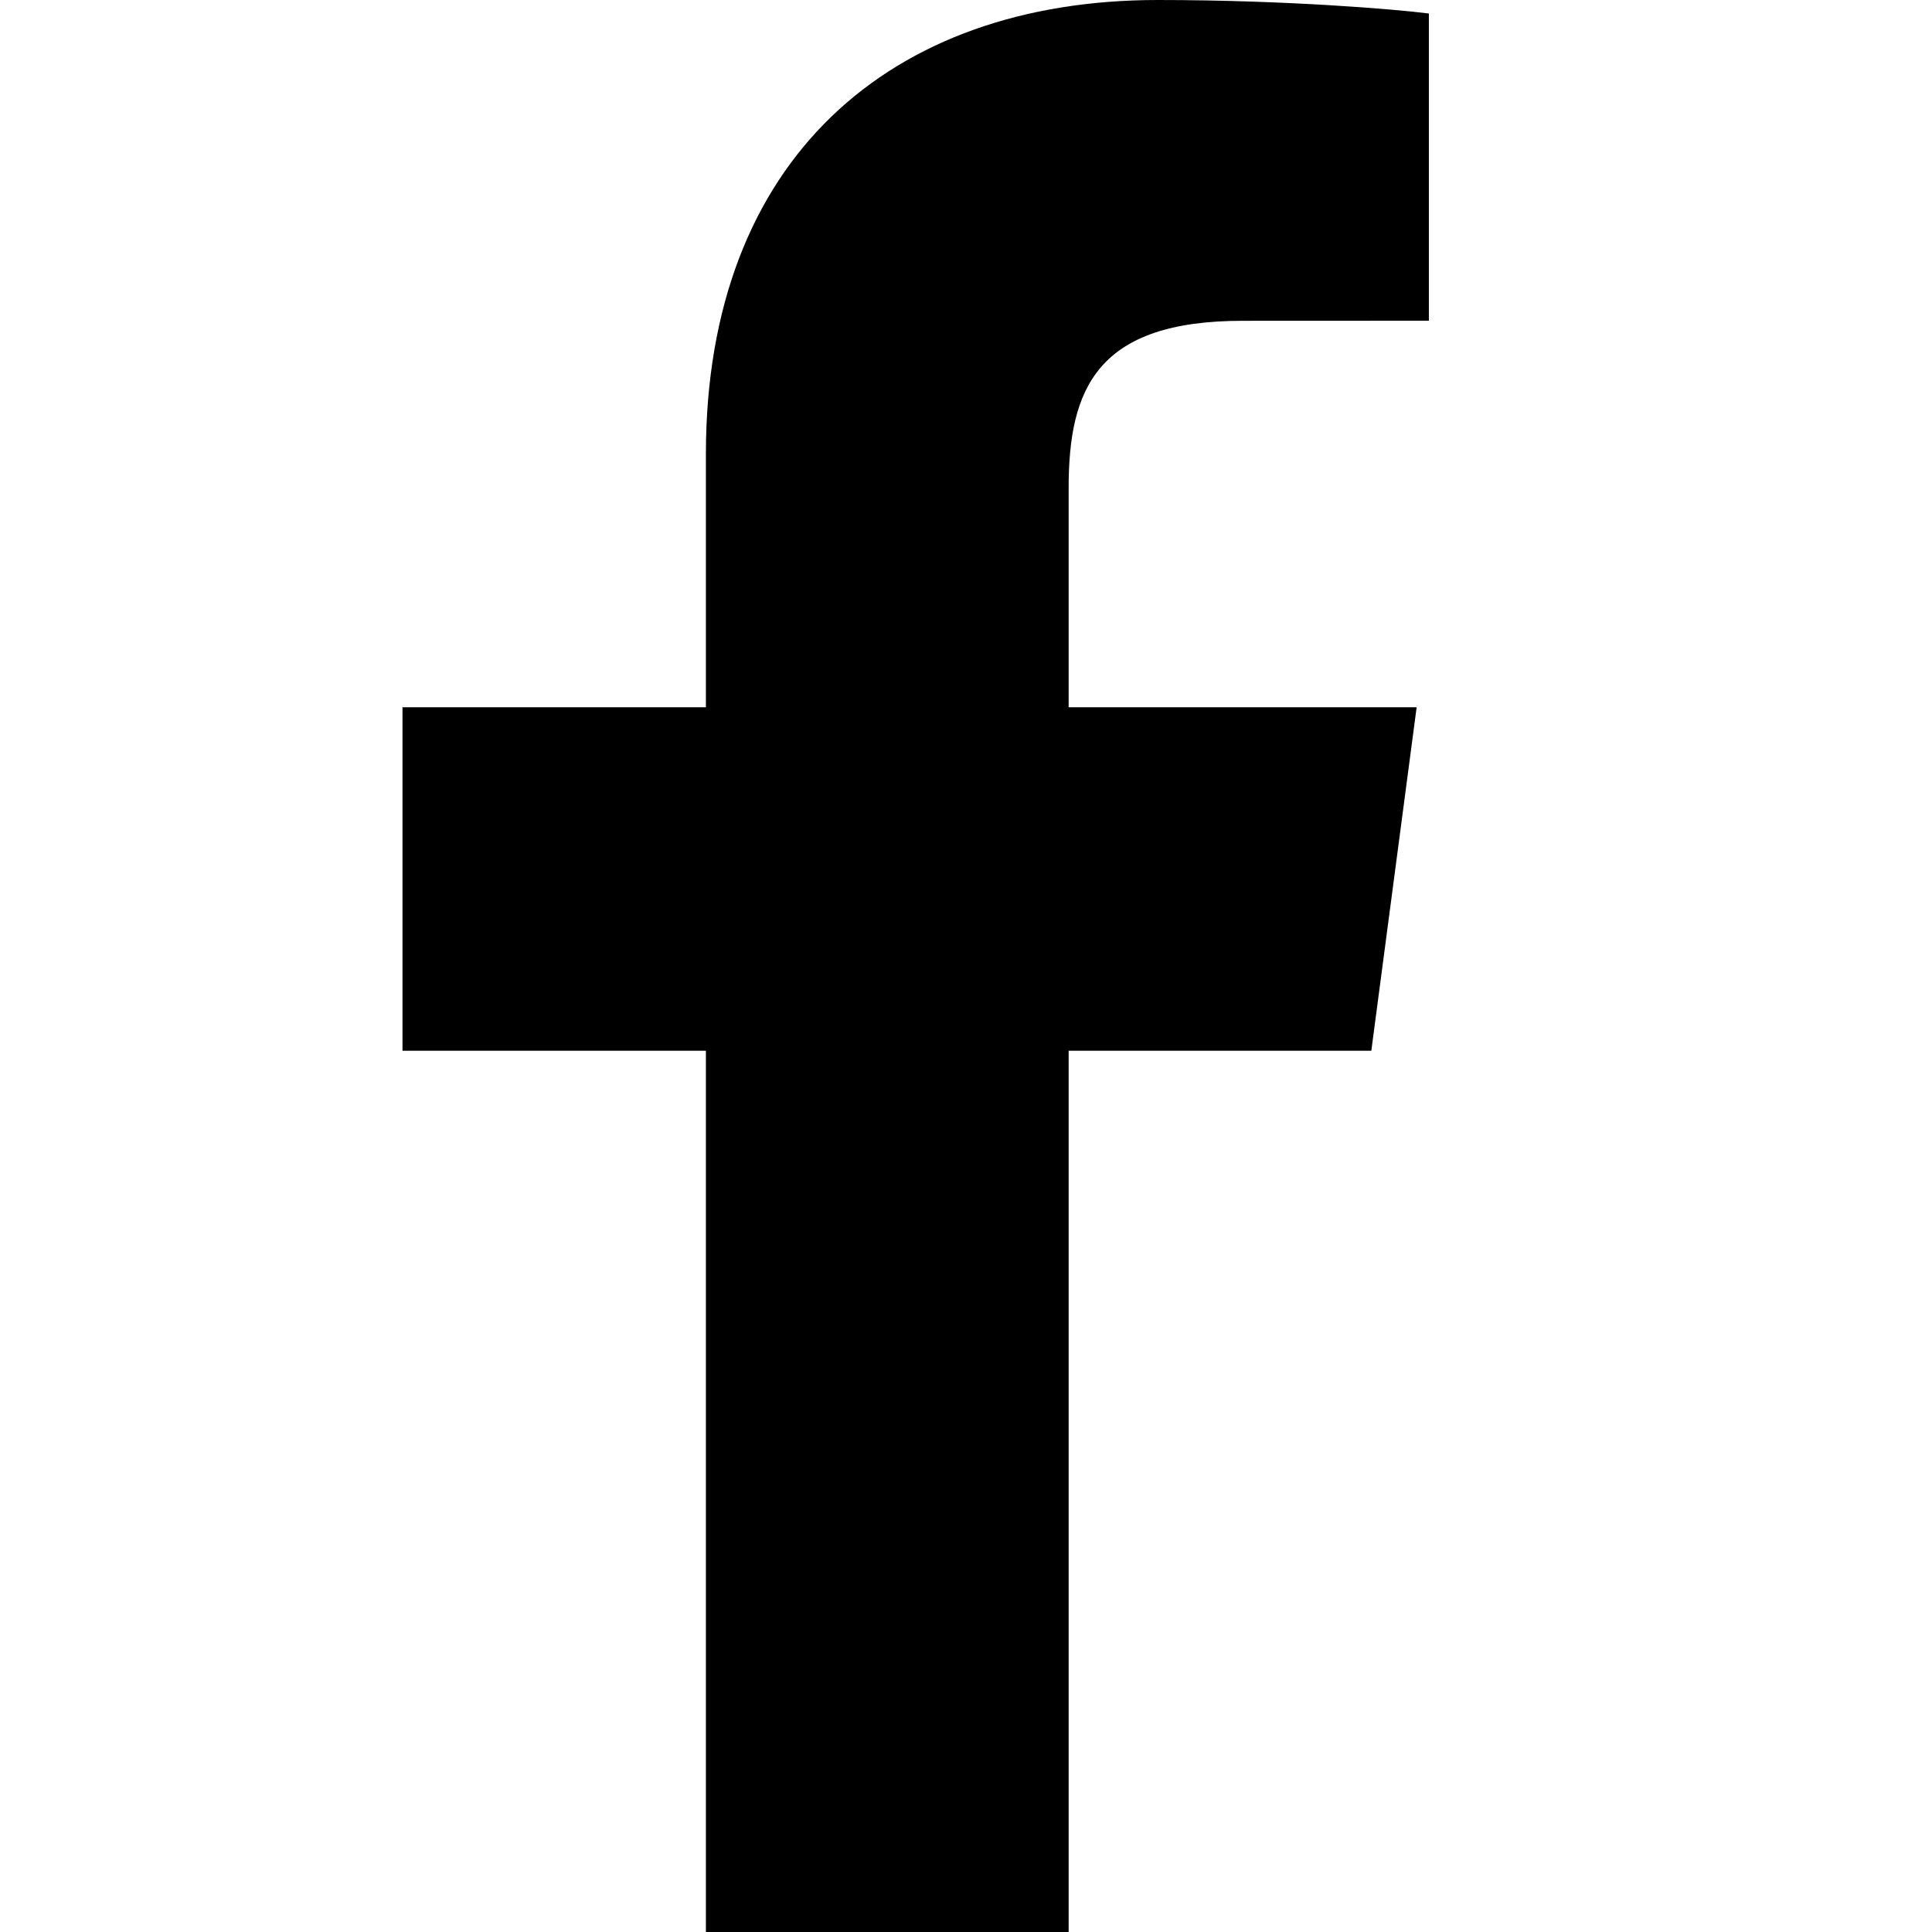
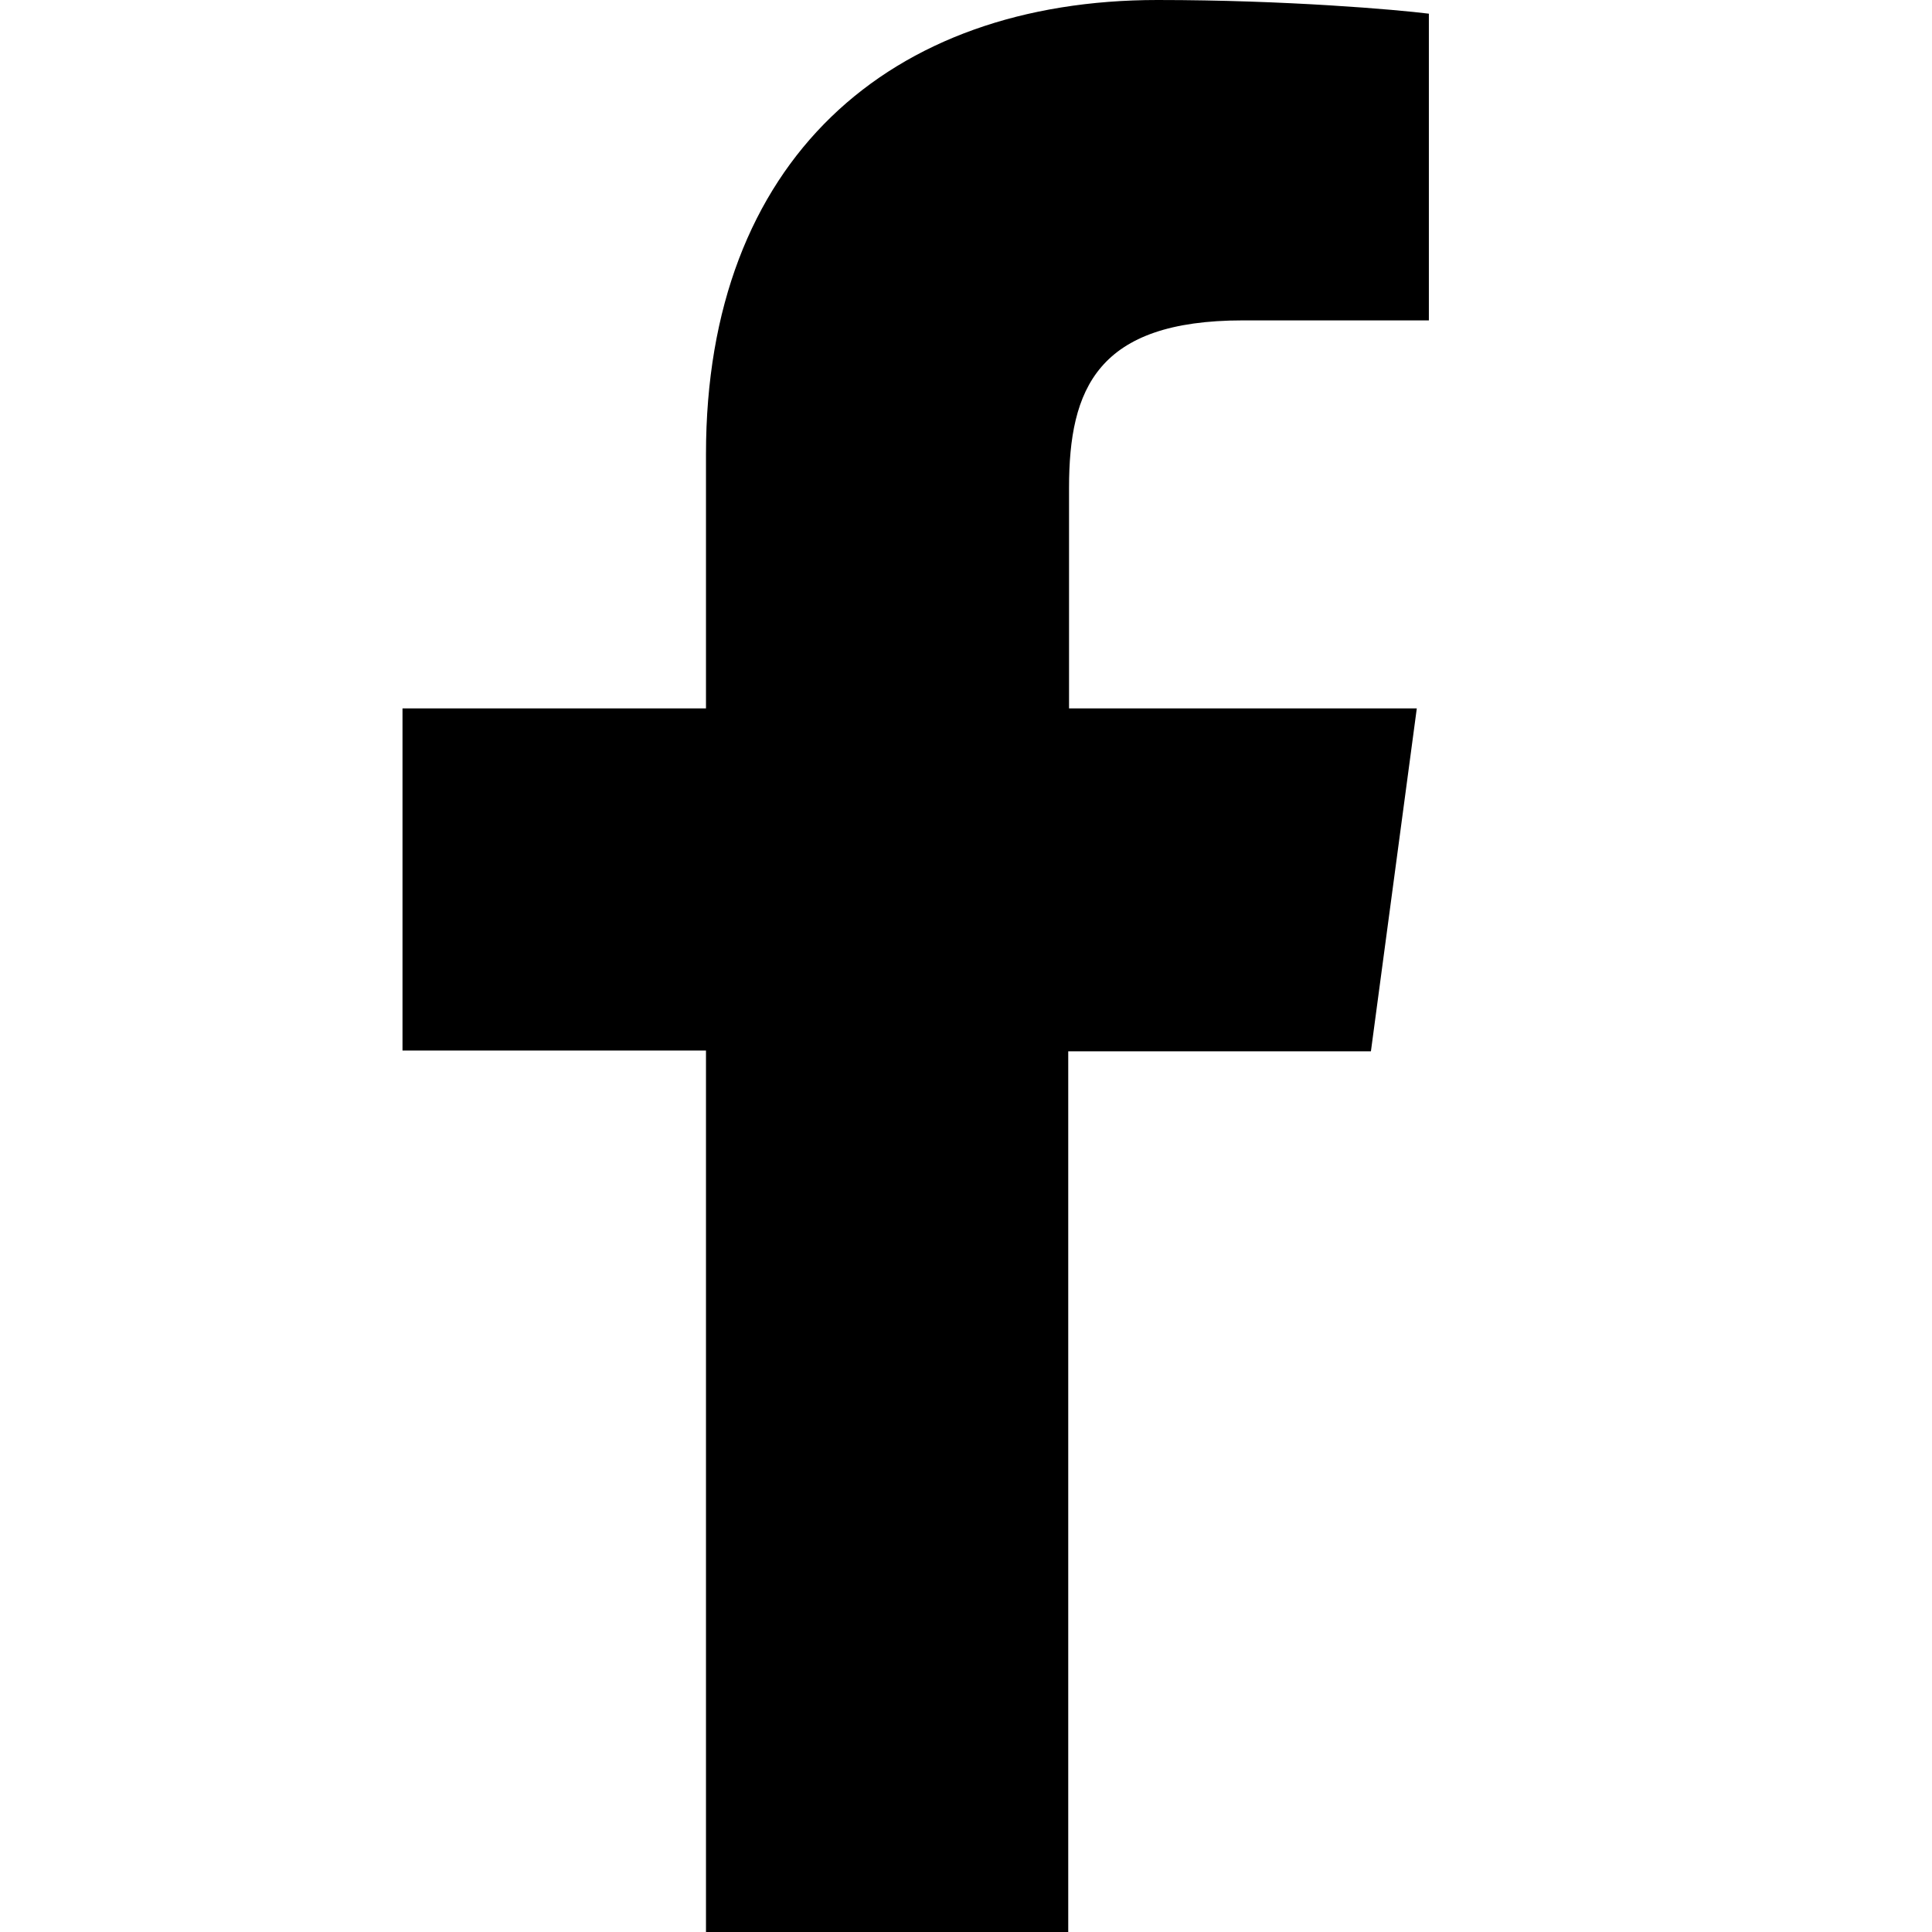
<svg xmlns="http://www.w3.org/2000/svg" width="24" height="24">
-   <path d="m17.75 3.984-2.312.001c-1.811 0-2.163.842-2.163 2.077v2.724h4.323l-.563 4.267h-3.76V24H8.769V13.053H5V8.786h3.769V5.64C8.769 1.988 11.05 0 14.383 0c1.596 0 2.967.116 3.367.168v3.816z" />
+   <path d="M17.75 3.98h-2.31c-1.81 0-2.16.85-2.16 2.08V8.8h4.32l-.57 4.26h-3.76V24h-4.5V13.05H5V8.8h3.77V5.64C8.77 1.99 11.05 0 14.38 0c1.6 0 2.97.12 3.37.17z" />
</svg>
